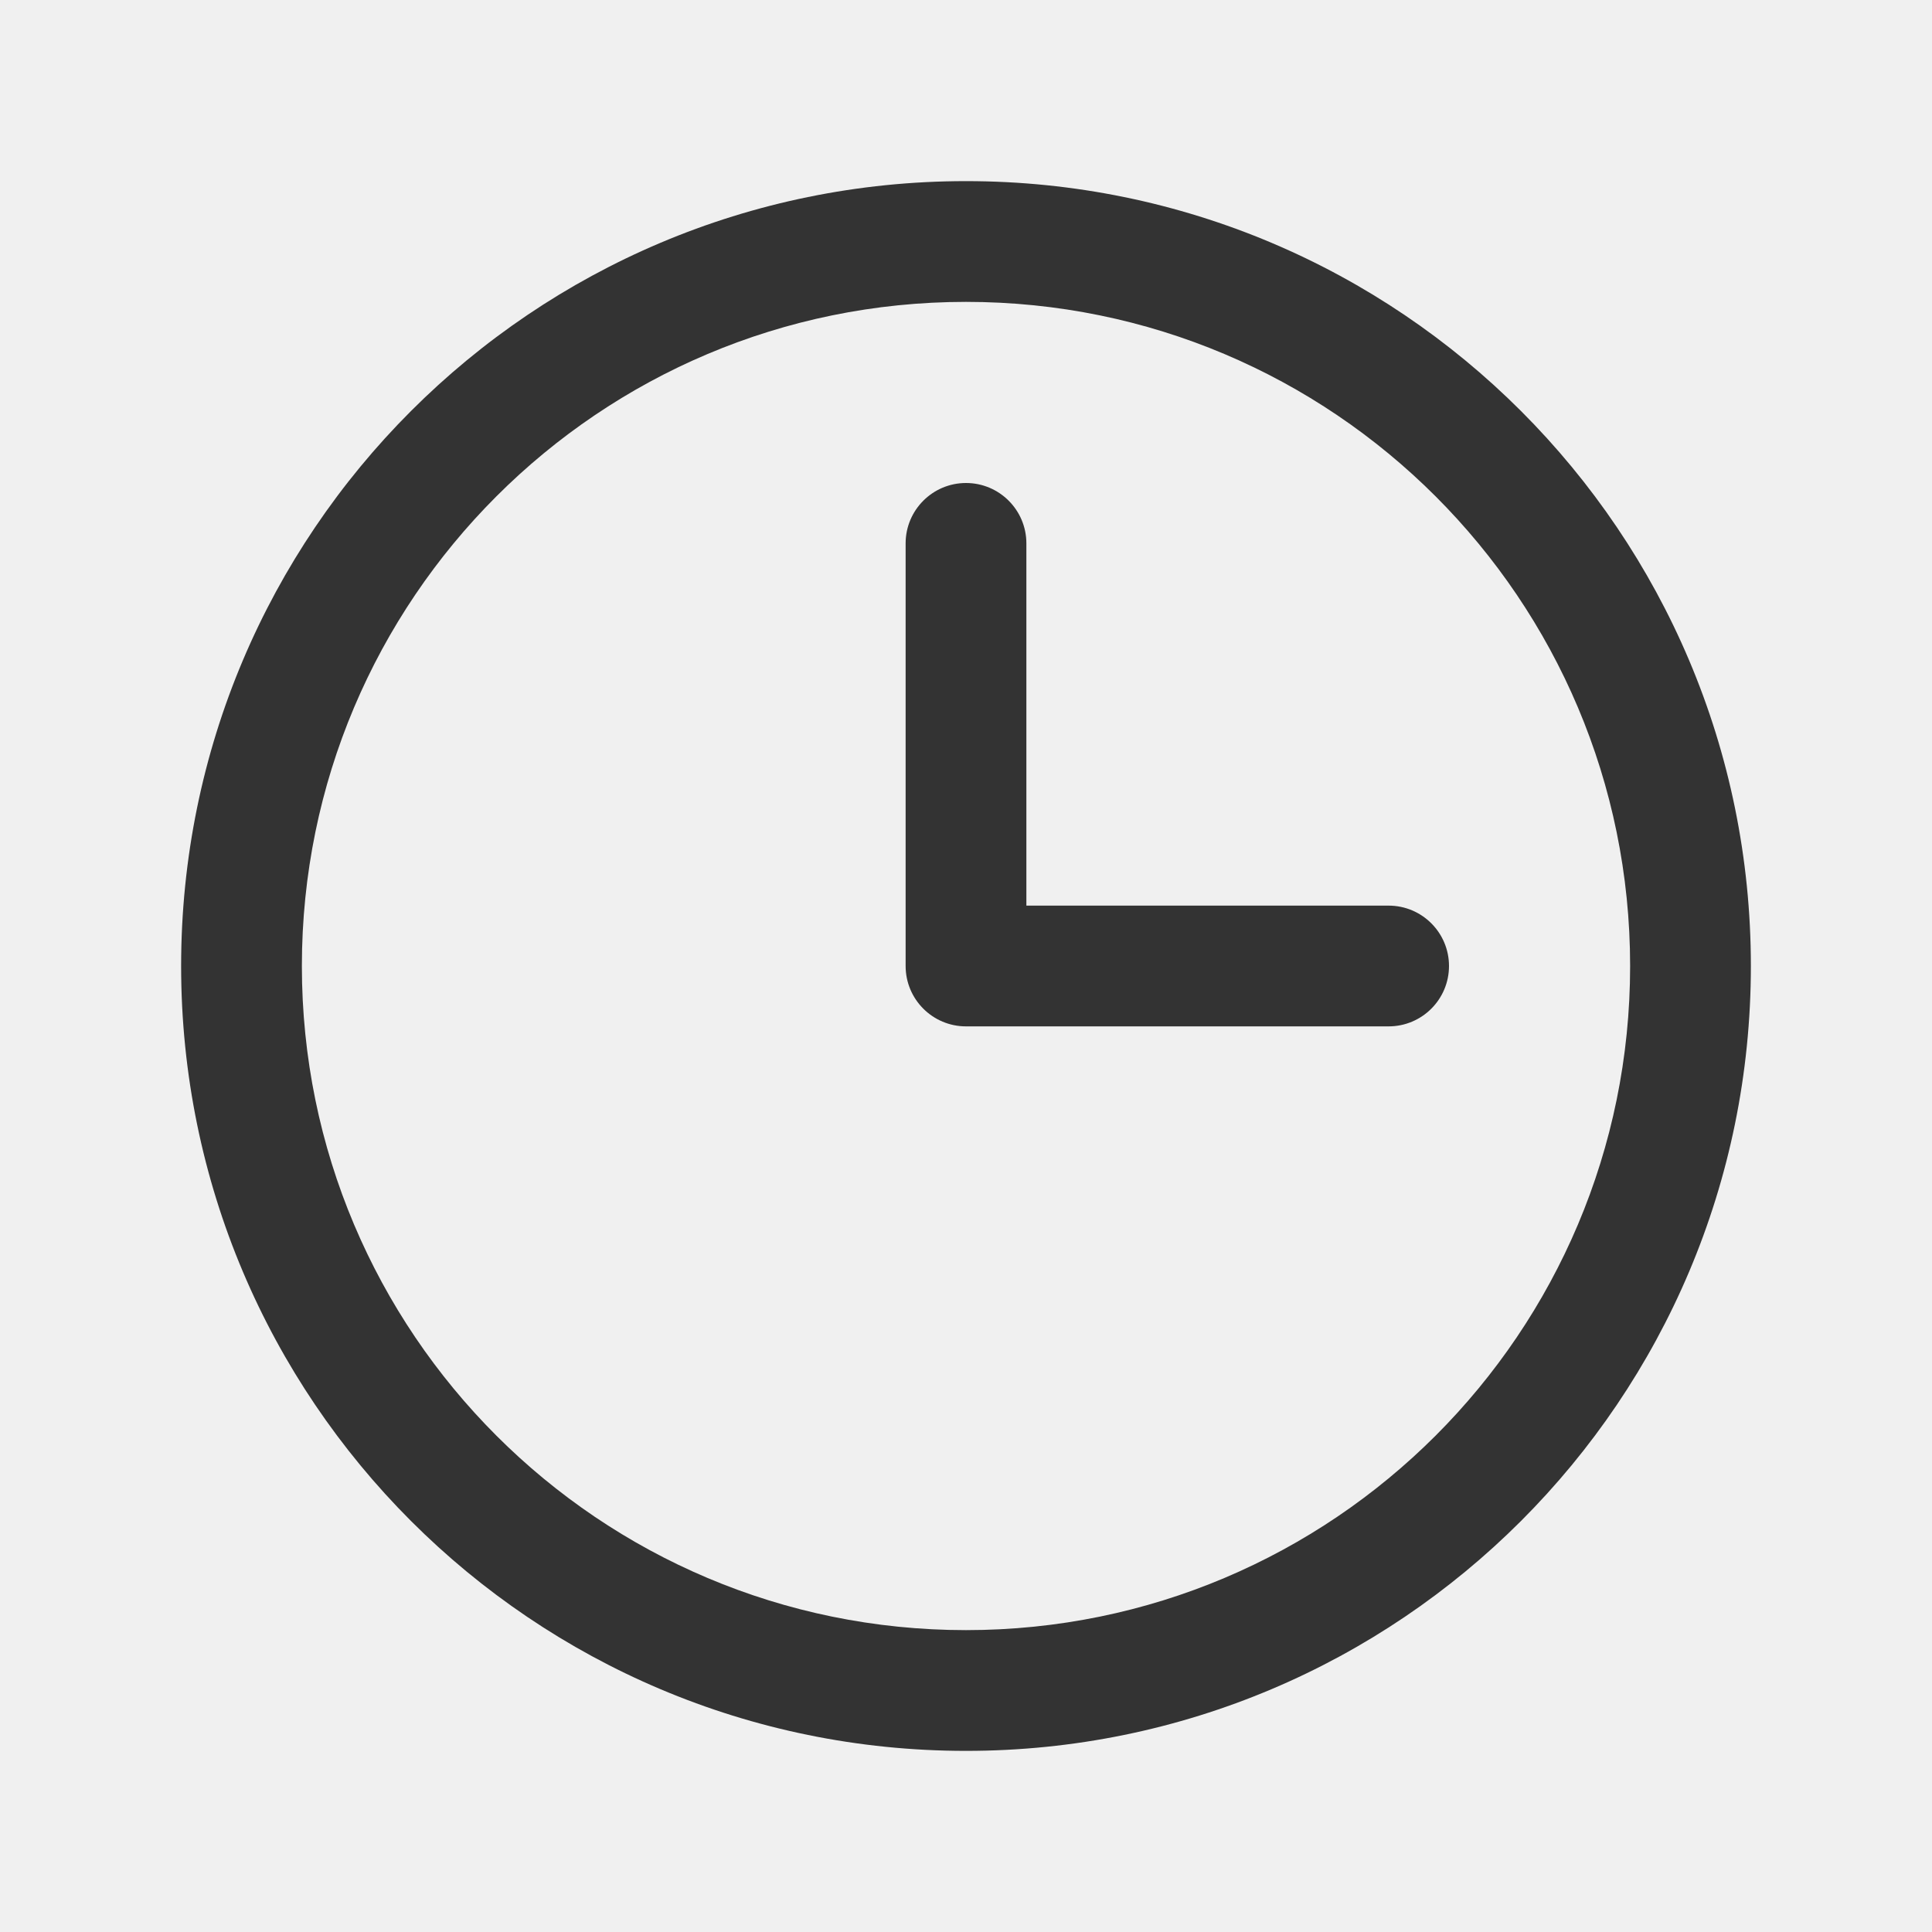
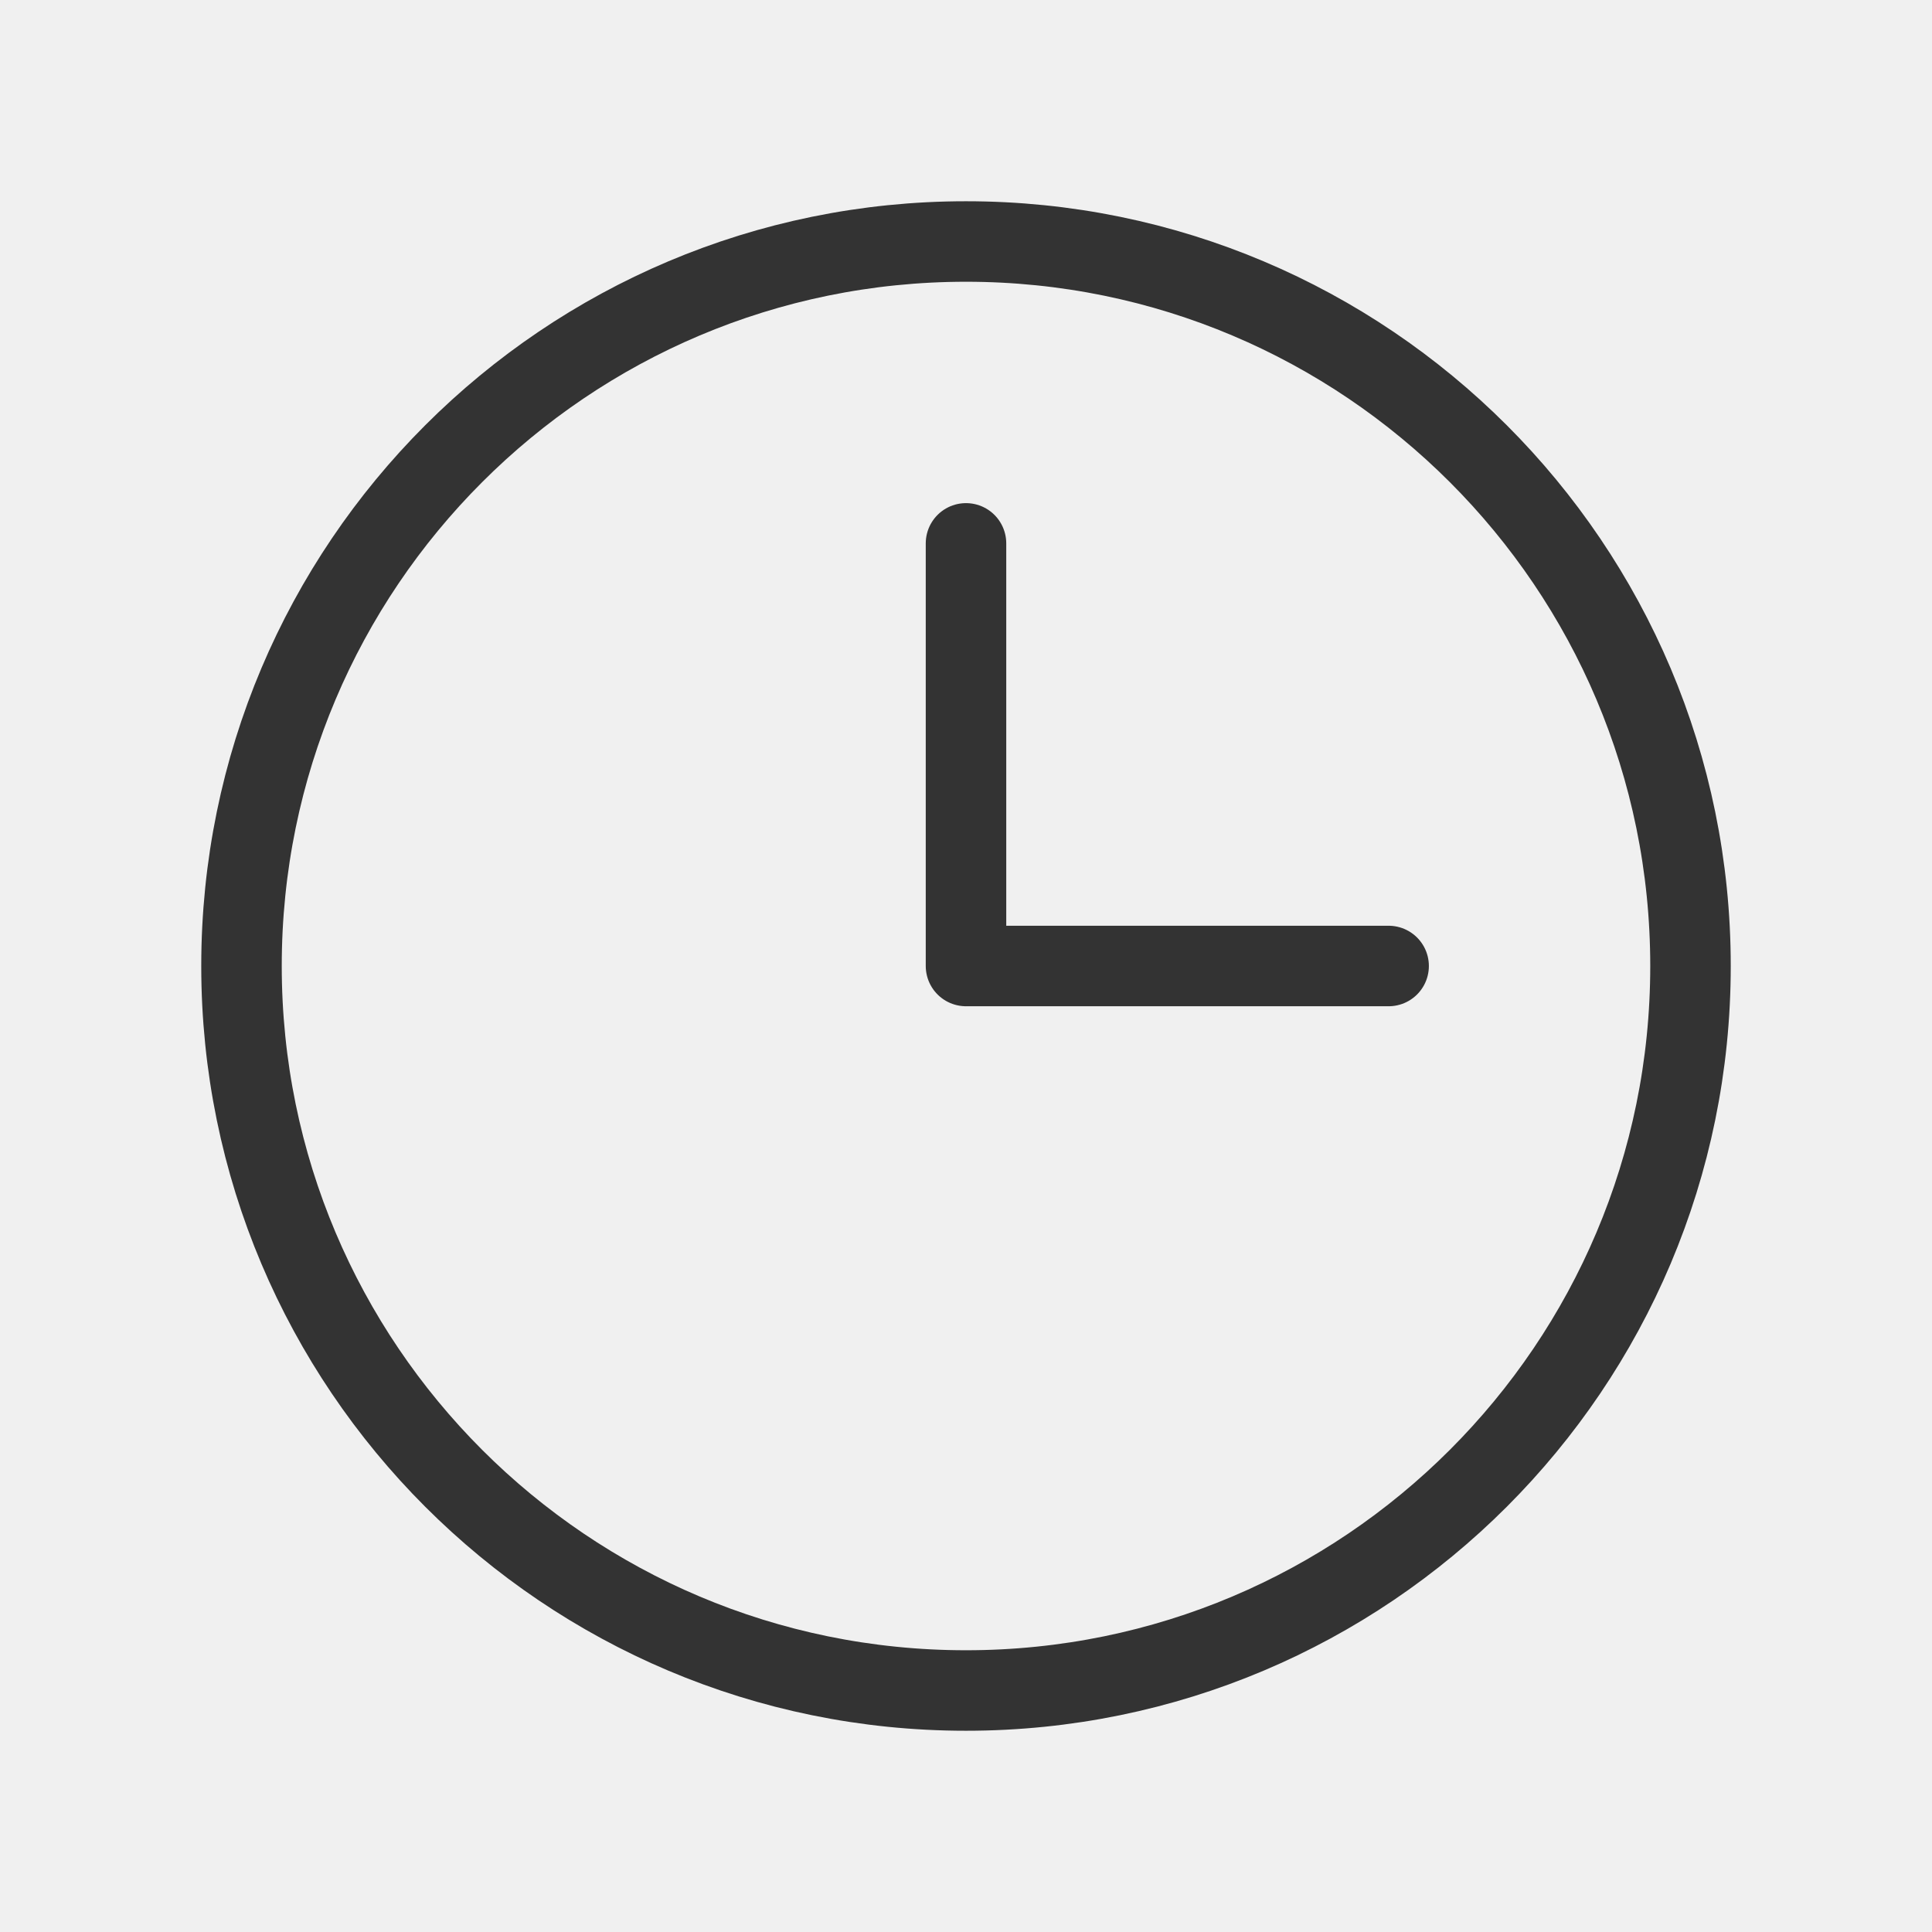
- <svg xmlns="http://www.w3.org/2000/svg" width="16" height="16" viewBox="0 0 16 16" fill="none">
-   <g clip-path="url(#clip0_35705_22228)">
-     <path fill-rule="evenodd" clip-rule="evenodd" d="M8 2.5C4.962 2.5 2.5 4.962 2.5 8C2.5 11.038 4.962 13.5 8 13.5C11.038 13.5 13.5 11.038 13.5 8C13.5 4.962 11.038 2.5 8 2.5ZM1.5 8C1.5 4.41 4.41 1.5 8 1.5C11.59 1.5 14.5 4.41 14.5 8C14.5 11.59 11.59 14.5 8 14.5C4.41 14.5 1.5 11.59 1.5 8Z" fill="#333333" />
-     <path fill-rule="evenodd" clip-rule="evenodd" d="M8 4C8.276 4 8.5 4.224 8.5 4.5V7.5H11.5C11.776 7.5 12 7.724 12 8C12 8.276 11.776 8.5 11.5 8.5H8C7.724 8.5 7.5 8.276 7.5 8V4.5C7.5 4.224 7.724 4 8 4Z" fill="#333333" />
-   </g>
-   <defs>
-     <clipPath id="clip0_35705_22228">
-       <rect width="16" height="16" fill="white" />
-     </clipPath>
-   </defs>
+ <svg xmlns="http://www.w3.org/2000/svg" width="24" height="24" viewBox="0 0 24 24" fill="none">
+   <path d="M12 21C16.971 21 21 16.971 21 12C21 7.029 16.971 3 12 3C7.029 3 3 7.029 3 12C3 16.971 7.029 21 12 21Z" stroke="#333333" stroke-linecap="round" stroke-linejoin="round" />
+   <path d="M12 6.75V12H17.25" stroke="#333333" stroke-linecap="round" stroke-linejoin="round" />
</svg>
